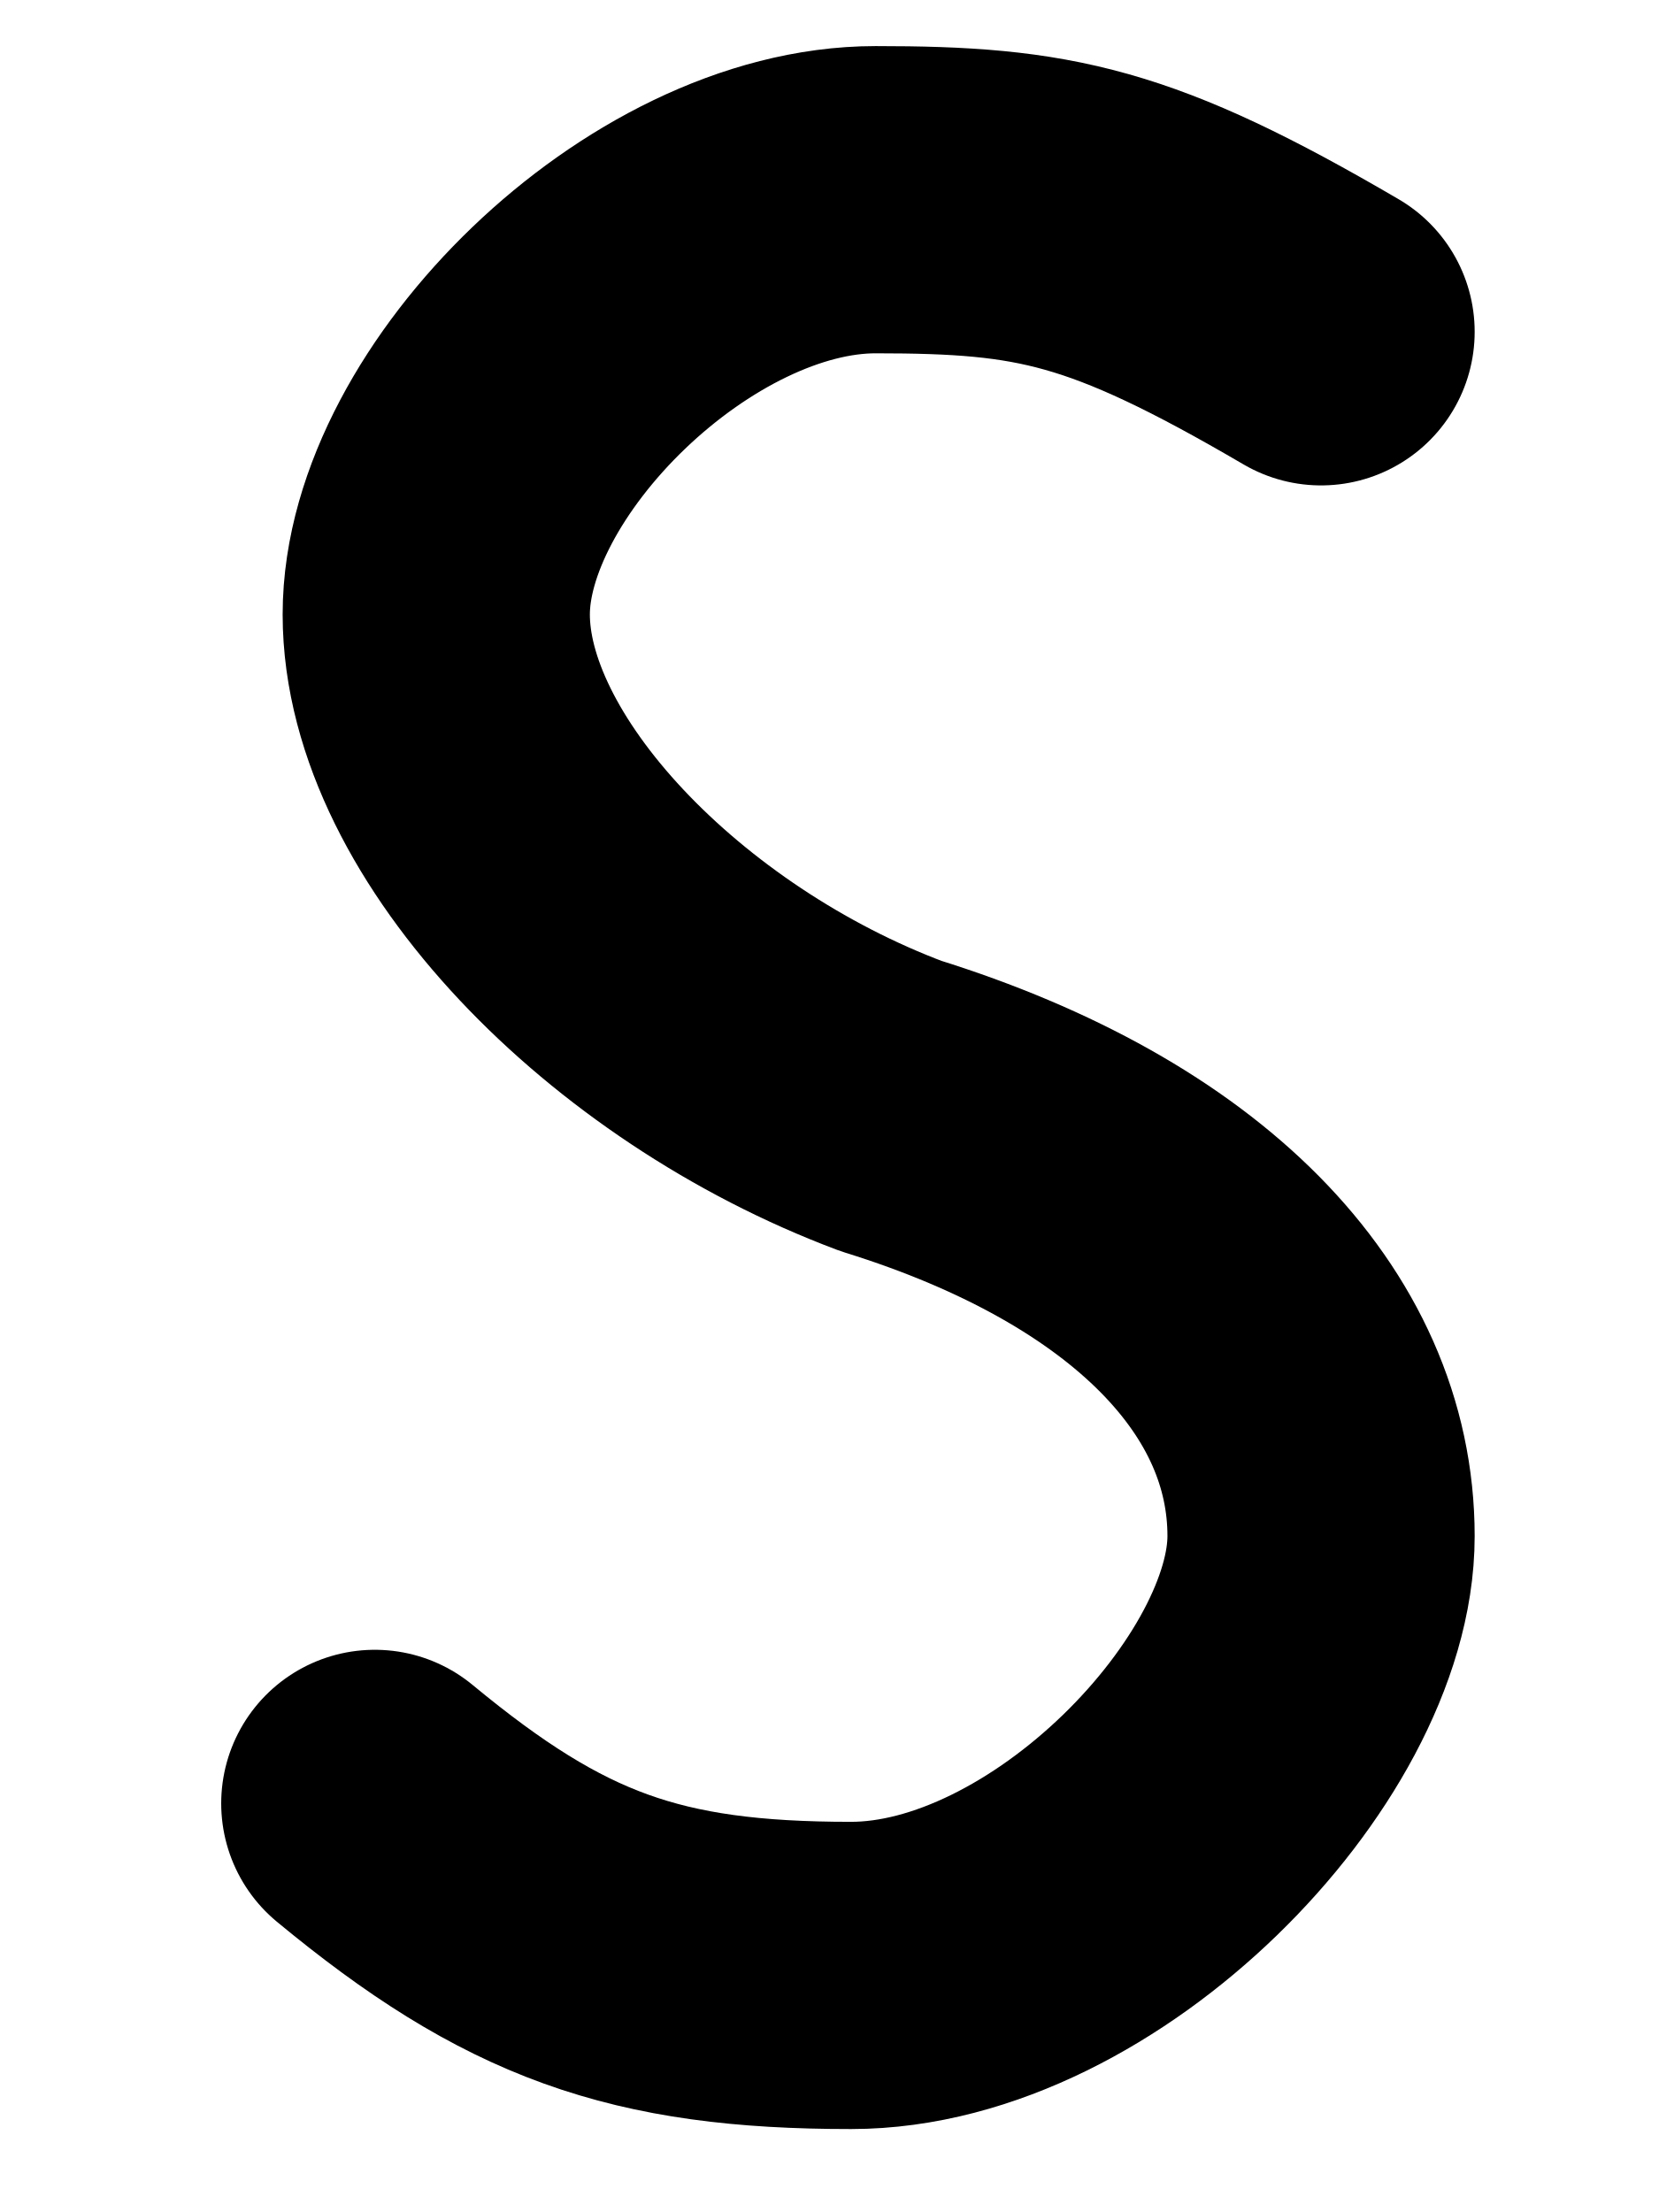
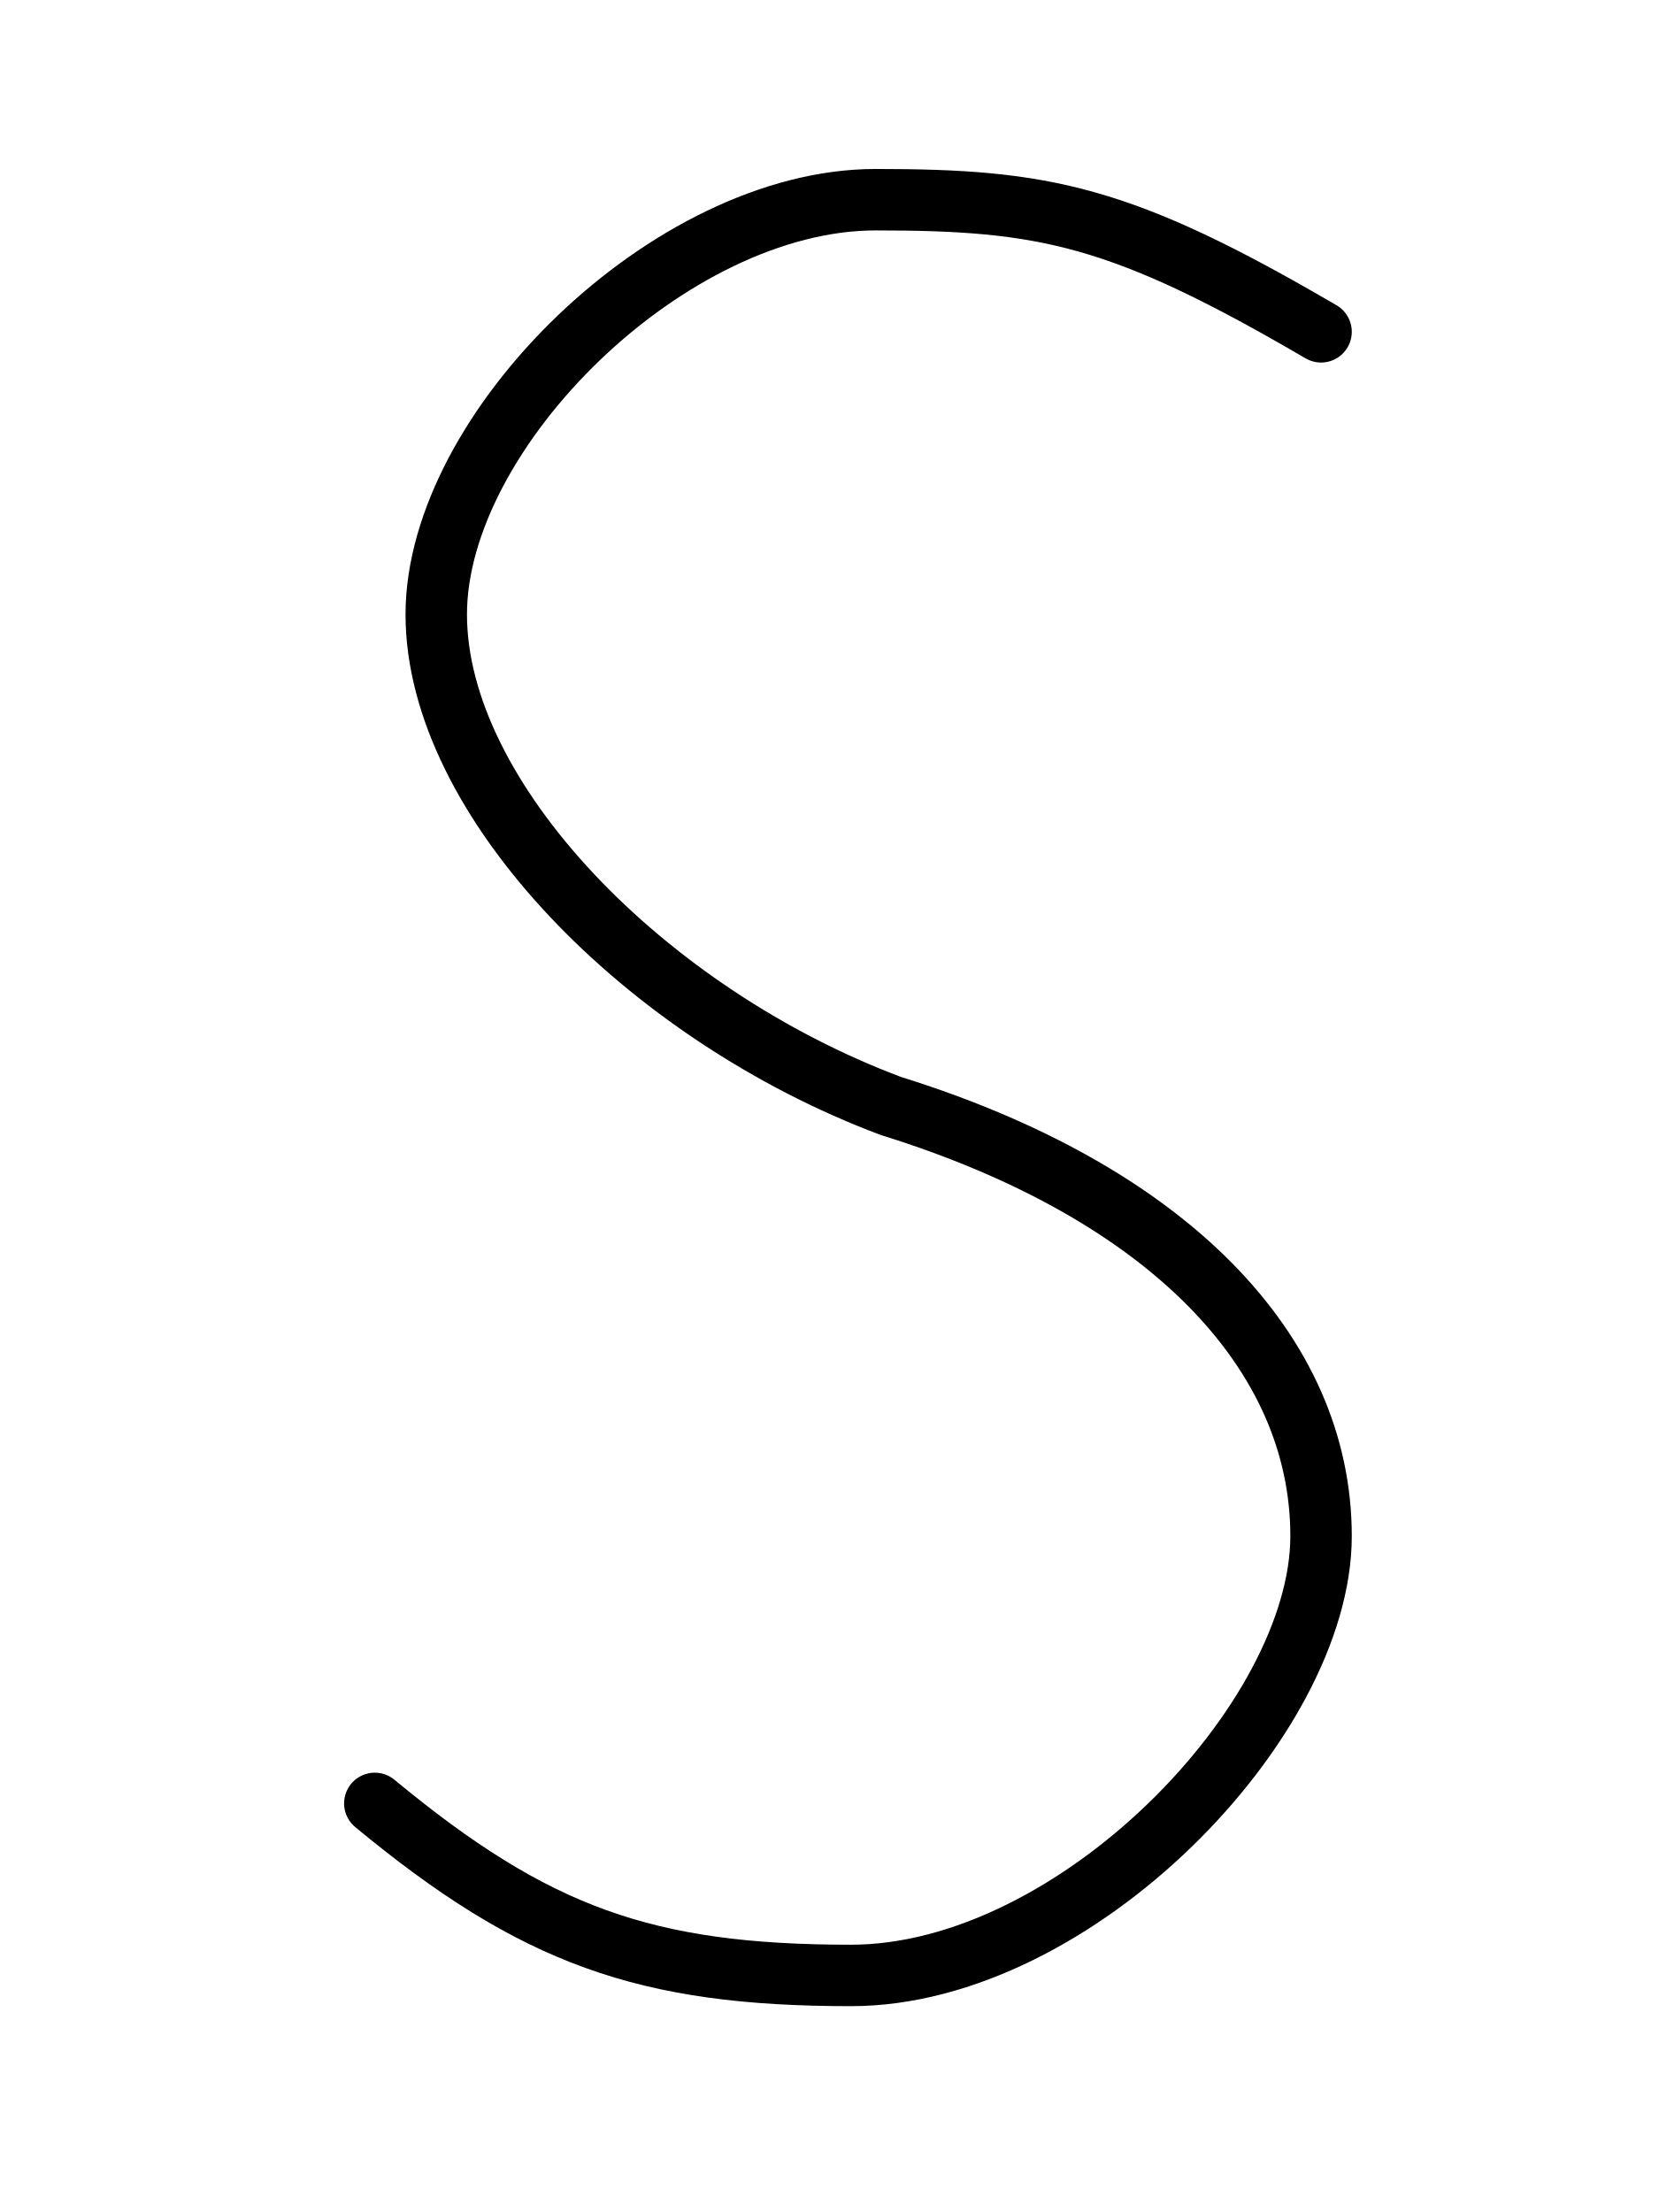
<svg xmlns="http://www.w3.org/2000/svg" width="540" height="720" viewbox="0 0 540 720">
-   <path d="M 21.5 5.4            C 18.25 3.5 17 3.25 14.25 3.25            C 10.9 3.25 7.1 7 7.1 10            C 7.1 13 10.5 16.5 14.5 18            C 19 19.4 21.5 22 21.5 25            C 21.5 28 17.5 32.15 13.85 32.15            C 10.5 32.15 8.7 31.5 6.1 29.35" fill="none" stroke="#000" stroke-width="5" transform="scale(20)" stroke-linejoin="round" stroke-linecap="round" />
+   <path d="M 21.5 5.4            C 18.25 3.5 17 3.25 14.25 3.25            C 10.9 3.25 7.1 7 7.1 10            C 7.1 13 10.5 16.5 14.5 18            C 19 19.4 21.5 22 21.5 25            C 21.5 28 17.5 32.15 13.85 32.15            C 10.5 32.15 8.7 31.5 6.1 29.35" fill="none" stroke="#000" stroke-width="1" transform="scale(20)" stroke-linejoin="round" stroke-linecap="round" />
</svg>
